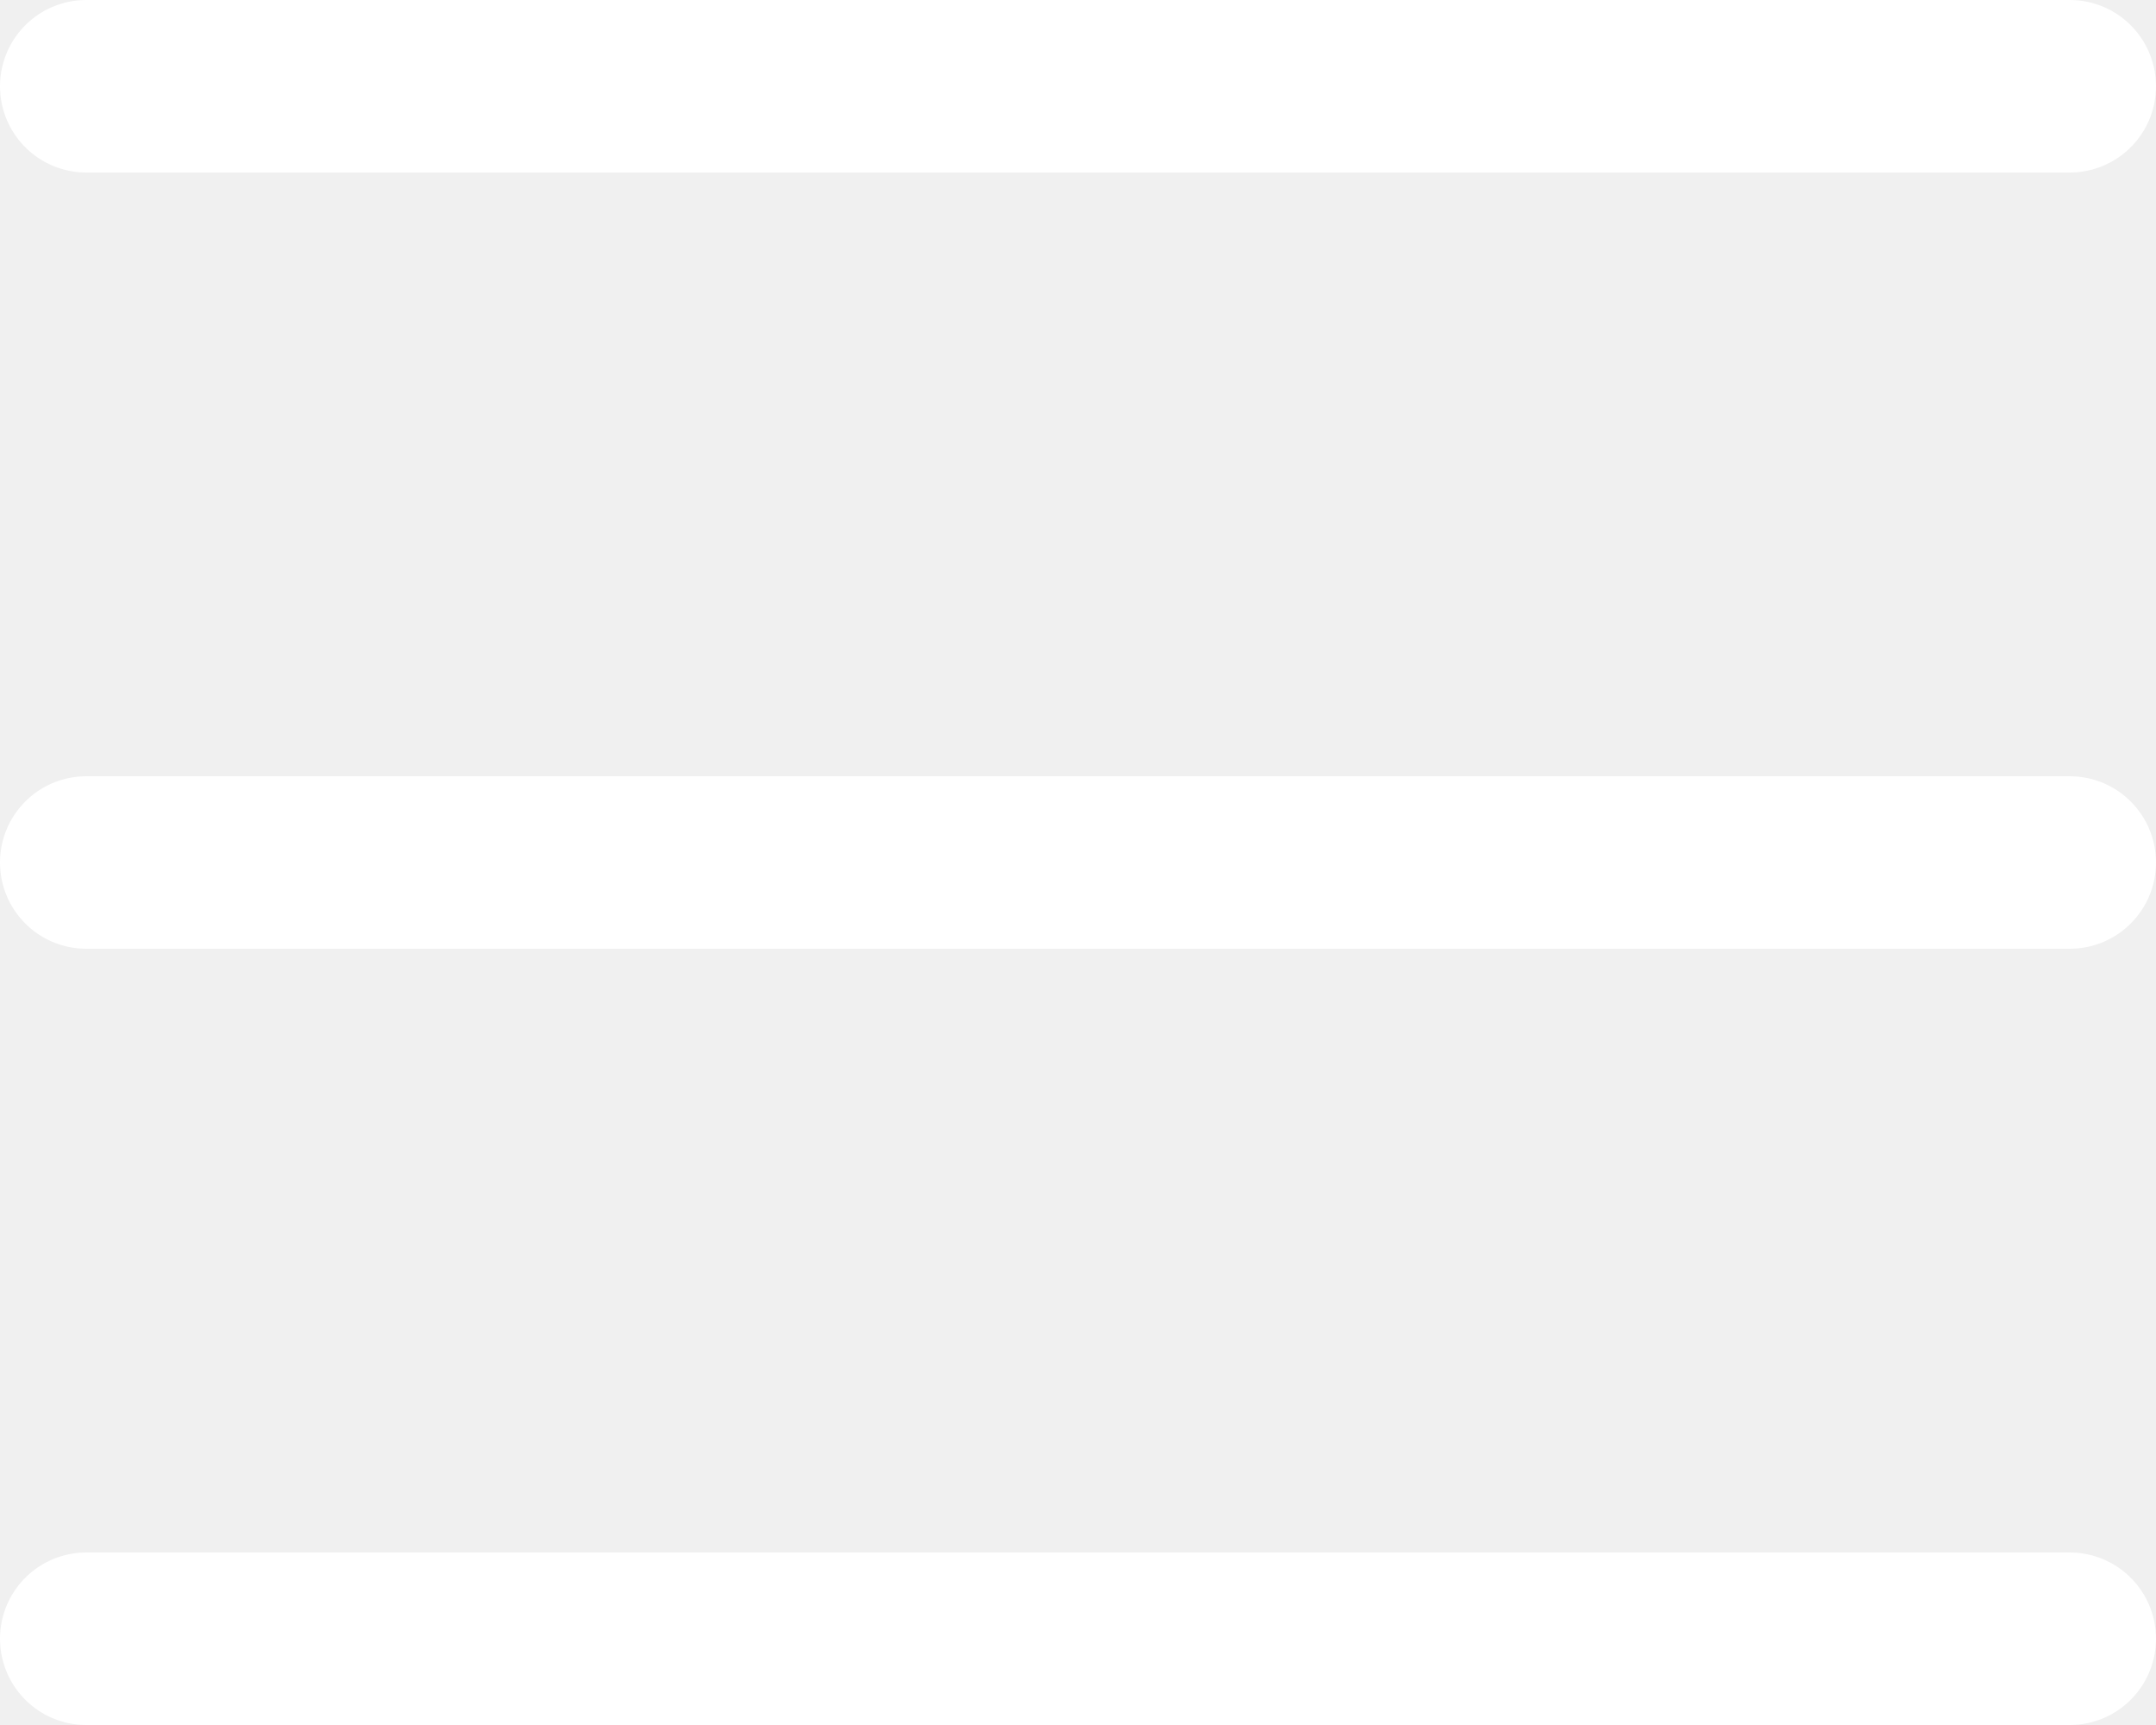
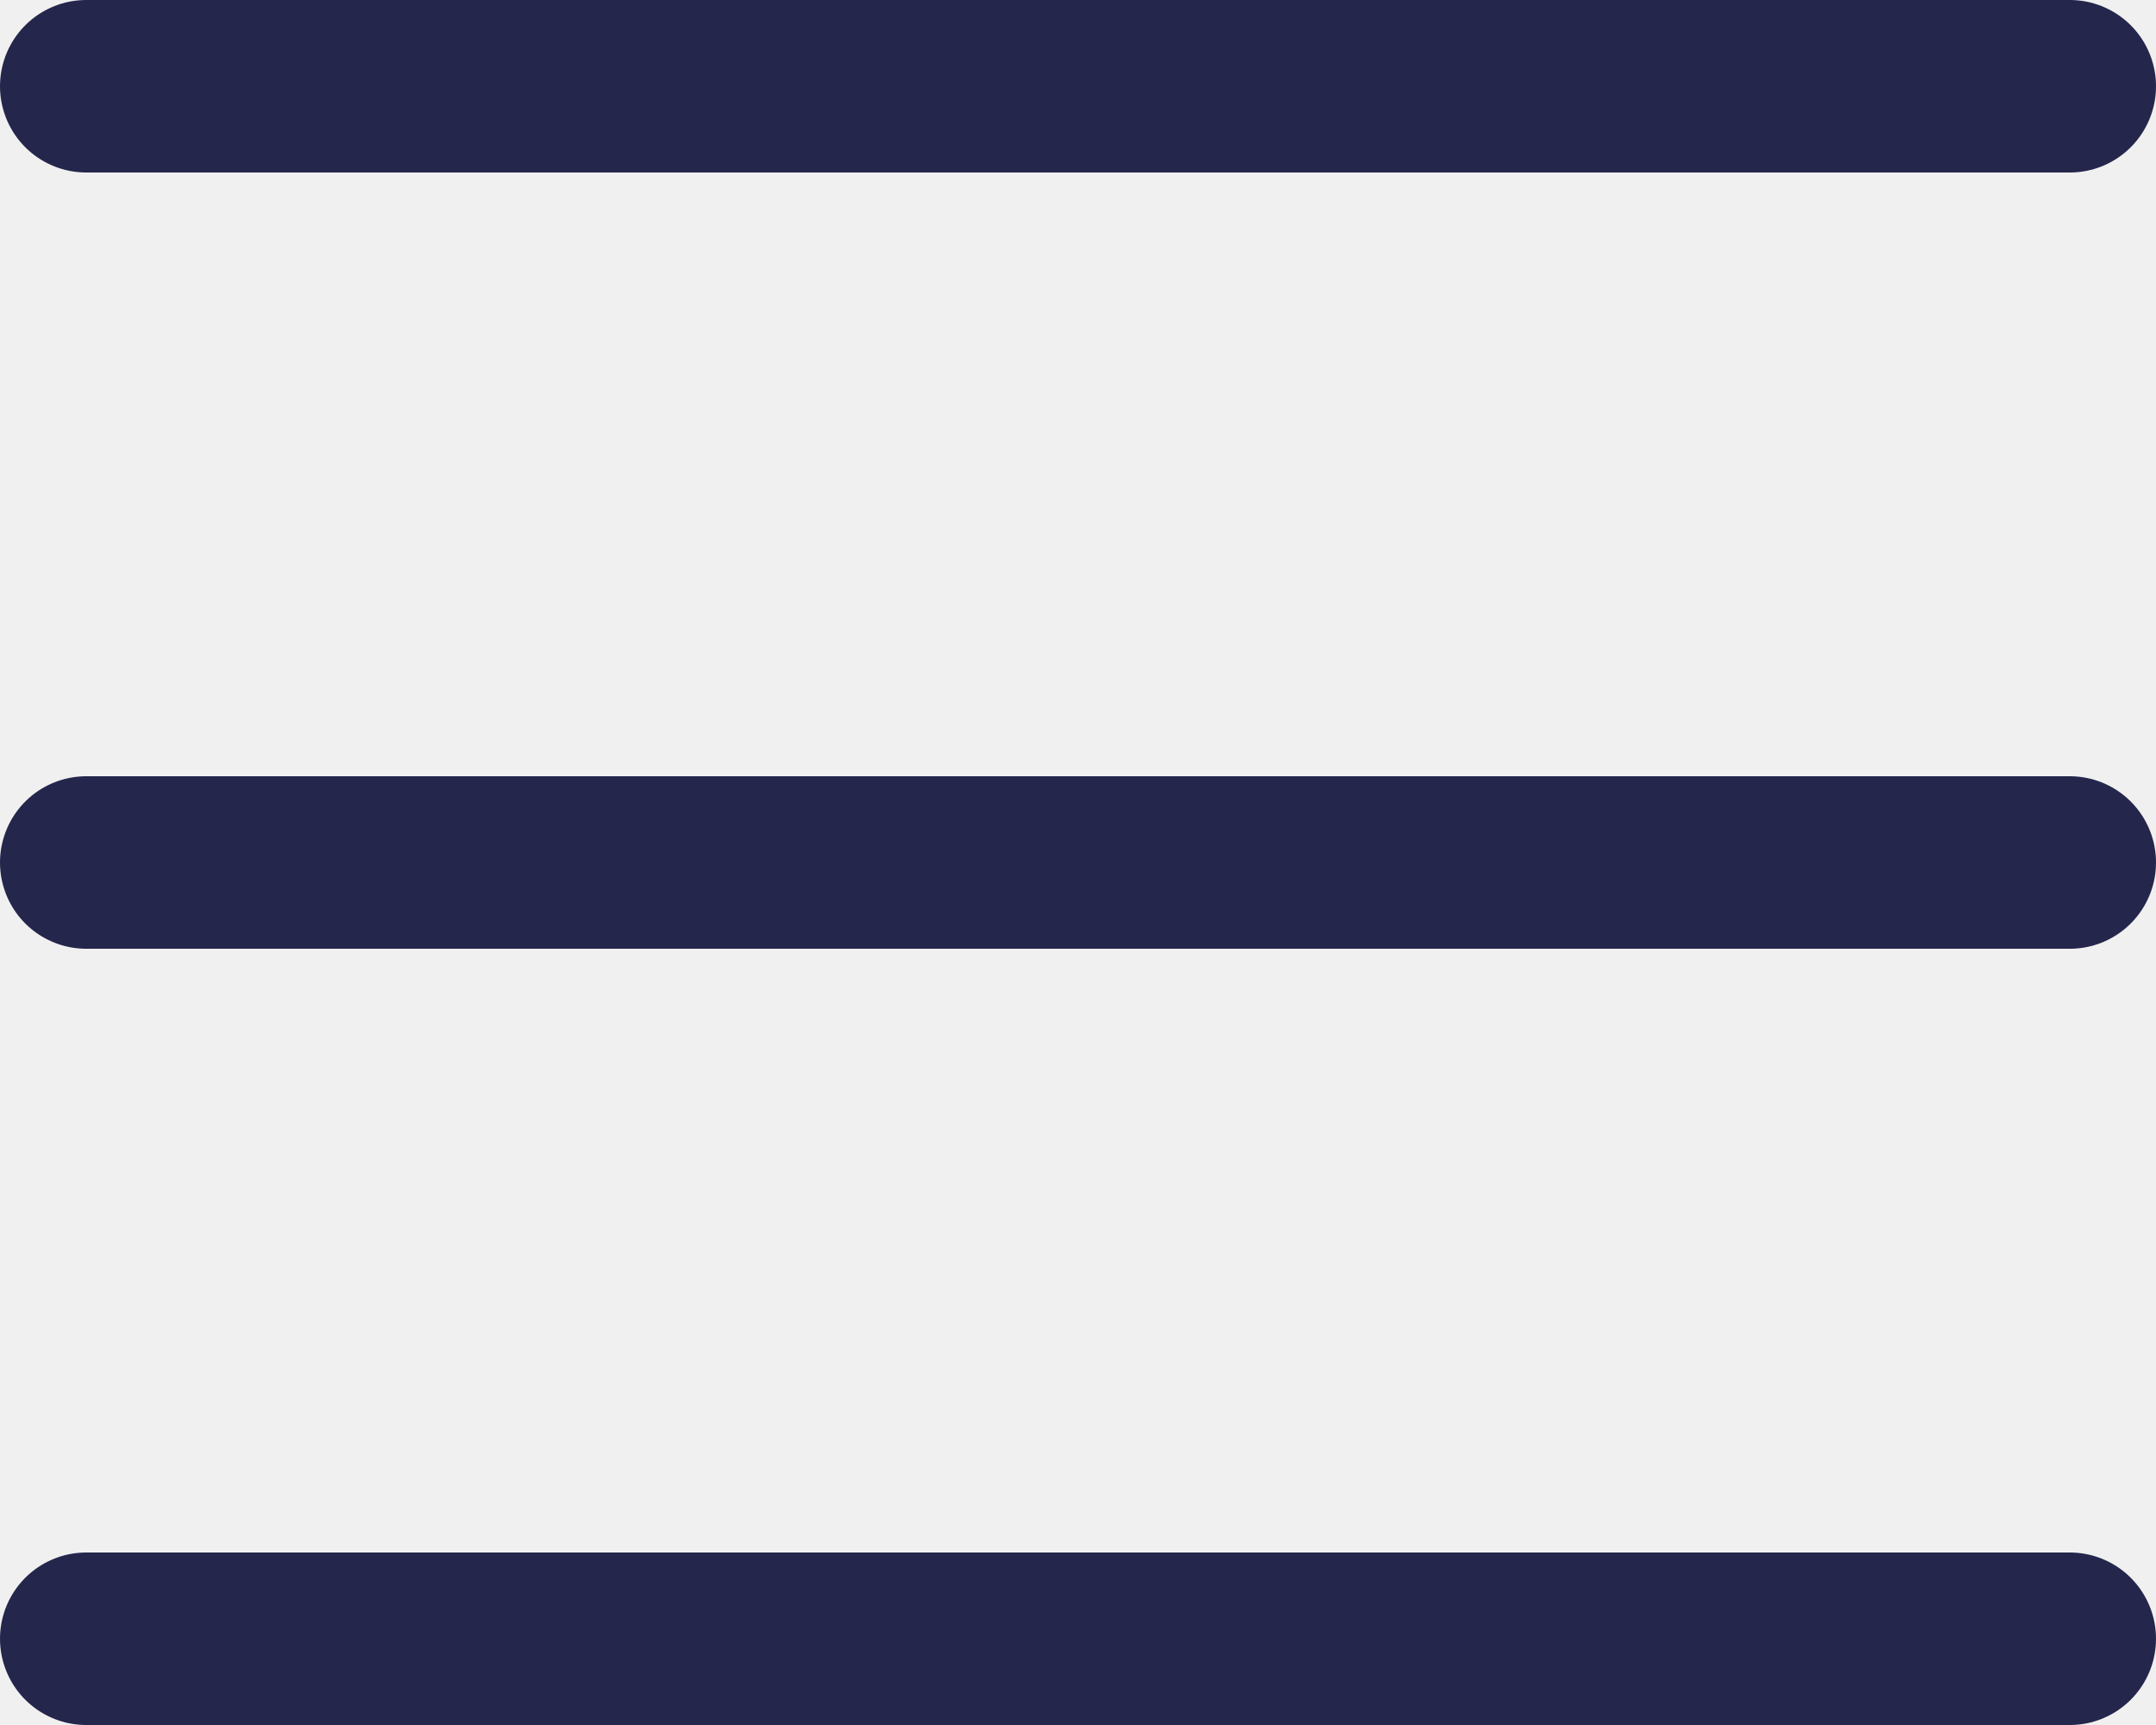
<svg xmlns="http://www.w3.org/2000/svg" version="1.1" x="0px" y="0px" width="50px" height="40px" viewBox="0 0 50 40">
-   <line fill="none" stroke="#FFFFFF" stroke-width="4" stroke-linecap="round" stroke-miterlimit="10" x1="2" y1="2" x2="48" y2="2" />
-   <line fill="none" stroke="#FFFFFF" stroke-width="4" stroke-linecap="round" stroke-miterlimit="10" x1="2" y1="38" x2="48" y2="38" />
-   <line fill="none" stroke="#FFFFFF" stroke-width="4" stroke-linecap="round" stroke-miterlimit="10" x1="2" y1="20" x2="48" y2="20" />
+   <line fill="none" stroke="#25264C" stroke-width="4" stroke-linecap="round" stroke-miterlimit="10" x1="2" y1="2" x2="48" y2="2" />
+   <line fill="none" stroke="#25264C" stroke-width="4" stroke-linecap="round" stroke-miterlimit="10" x1="2" y1="38" x2="48" y2="38" />
+   <line fill="none" stroke="#25264C" stroke-width="4" stroke-linecap="round" stroke-miterlimit="10" x1="2" y1="20" x2="48" y2="20" />
</svg>
